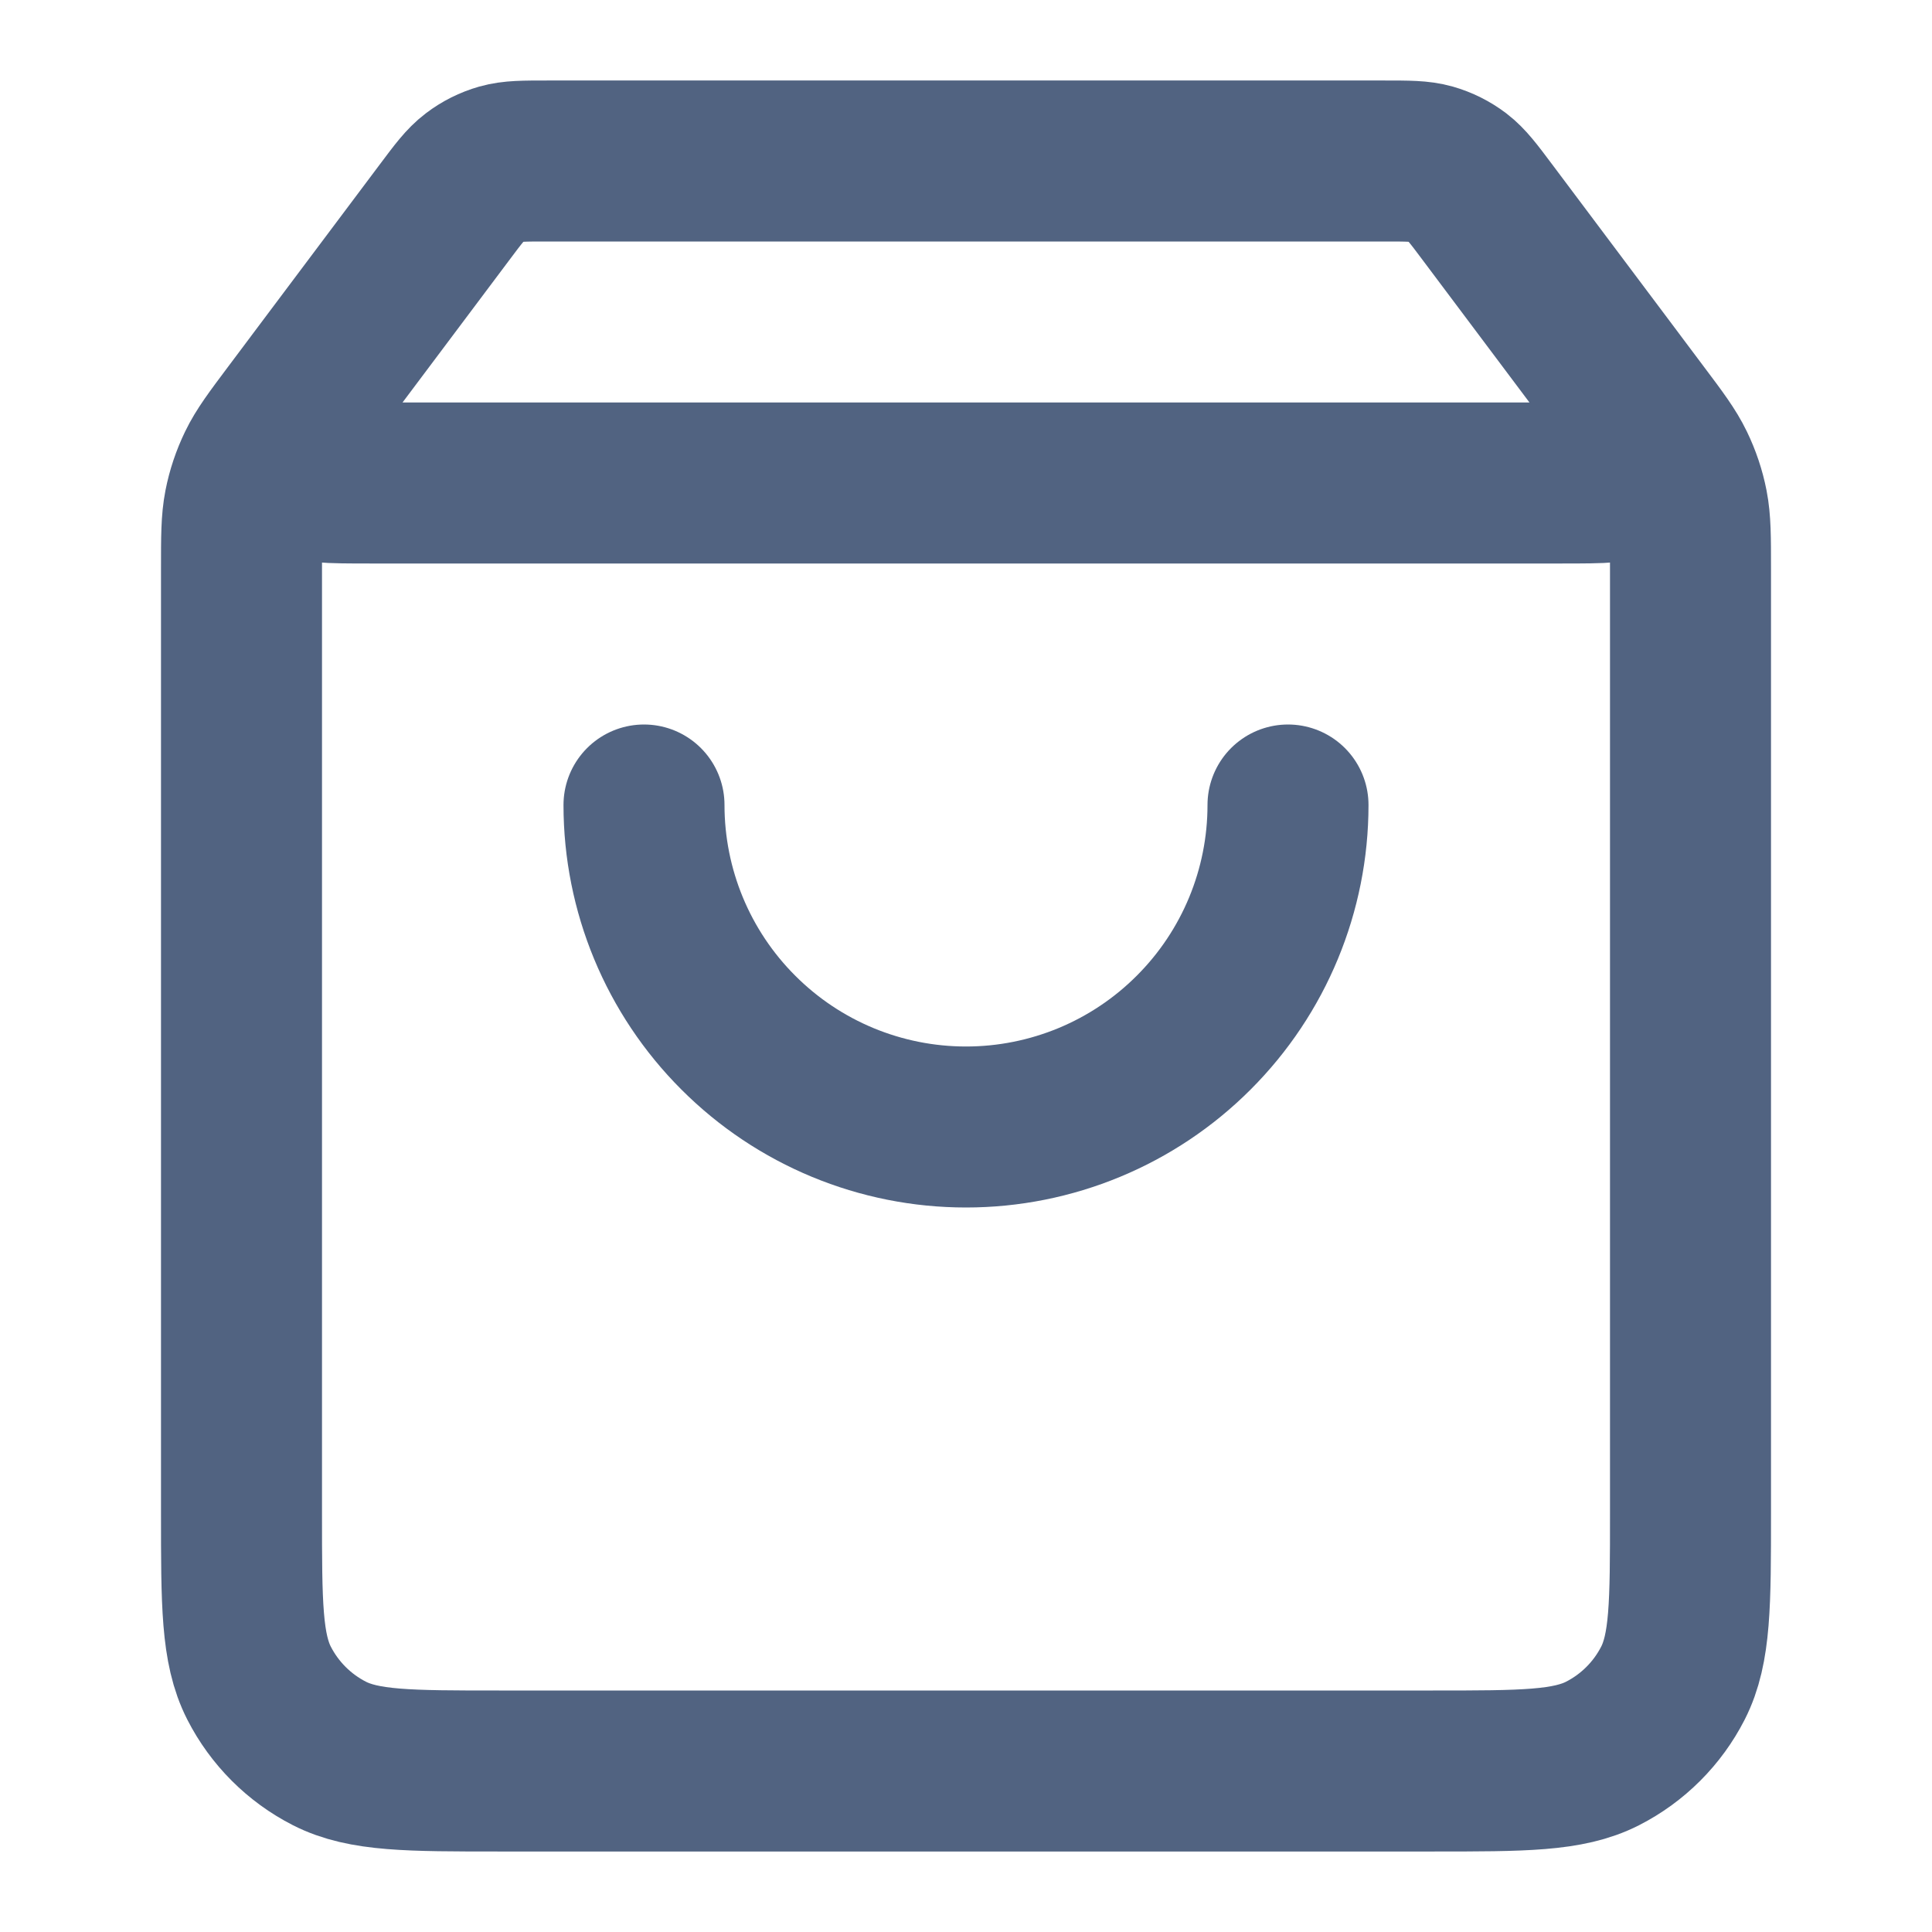
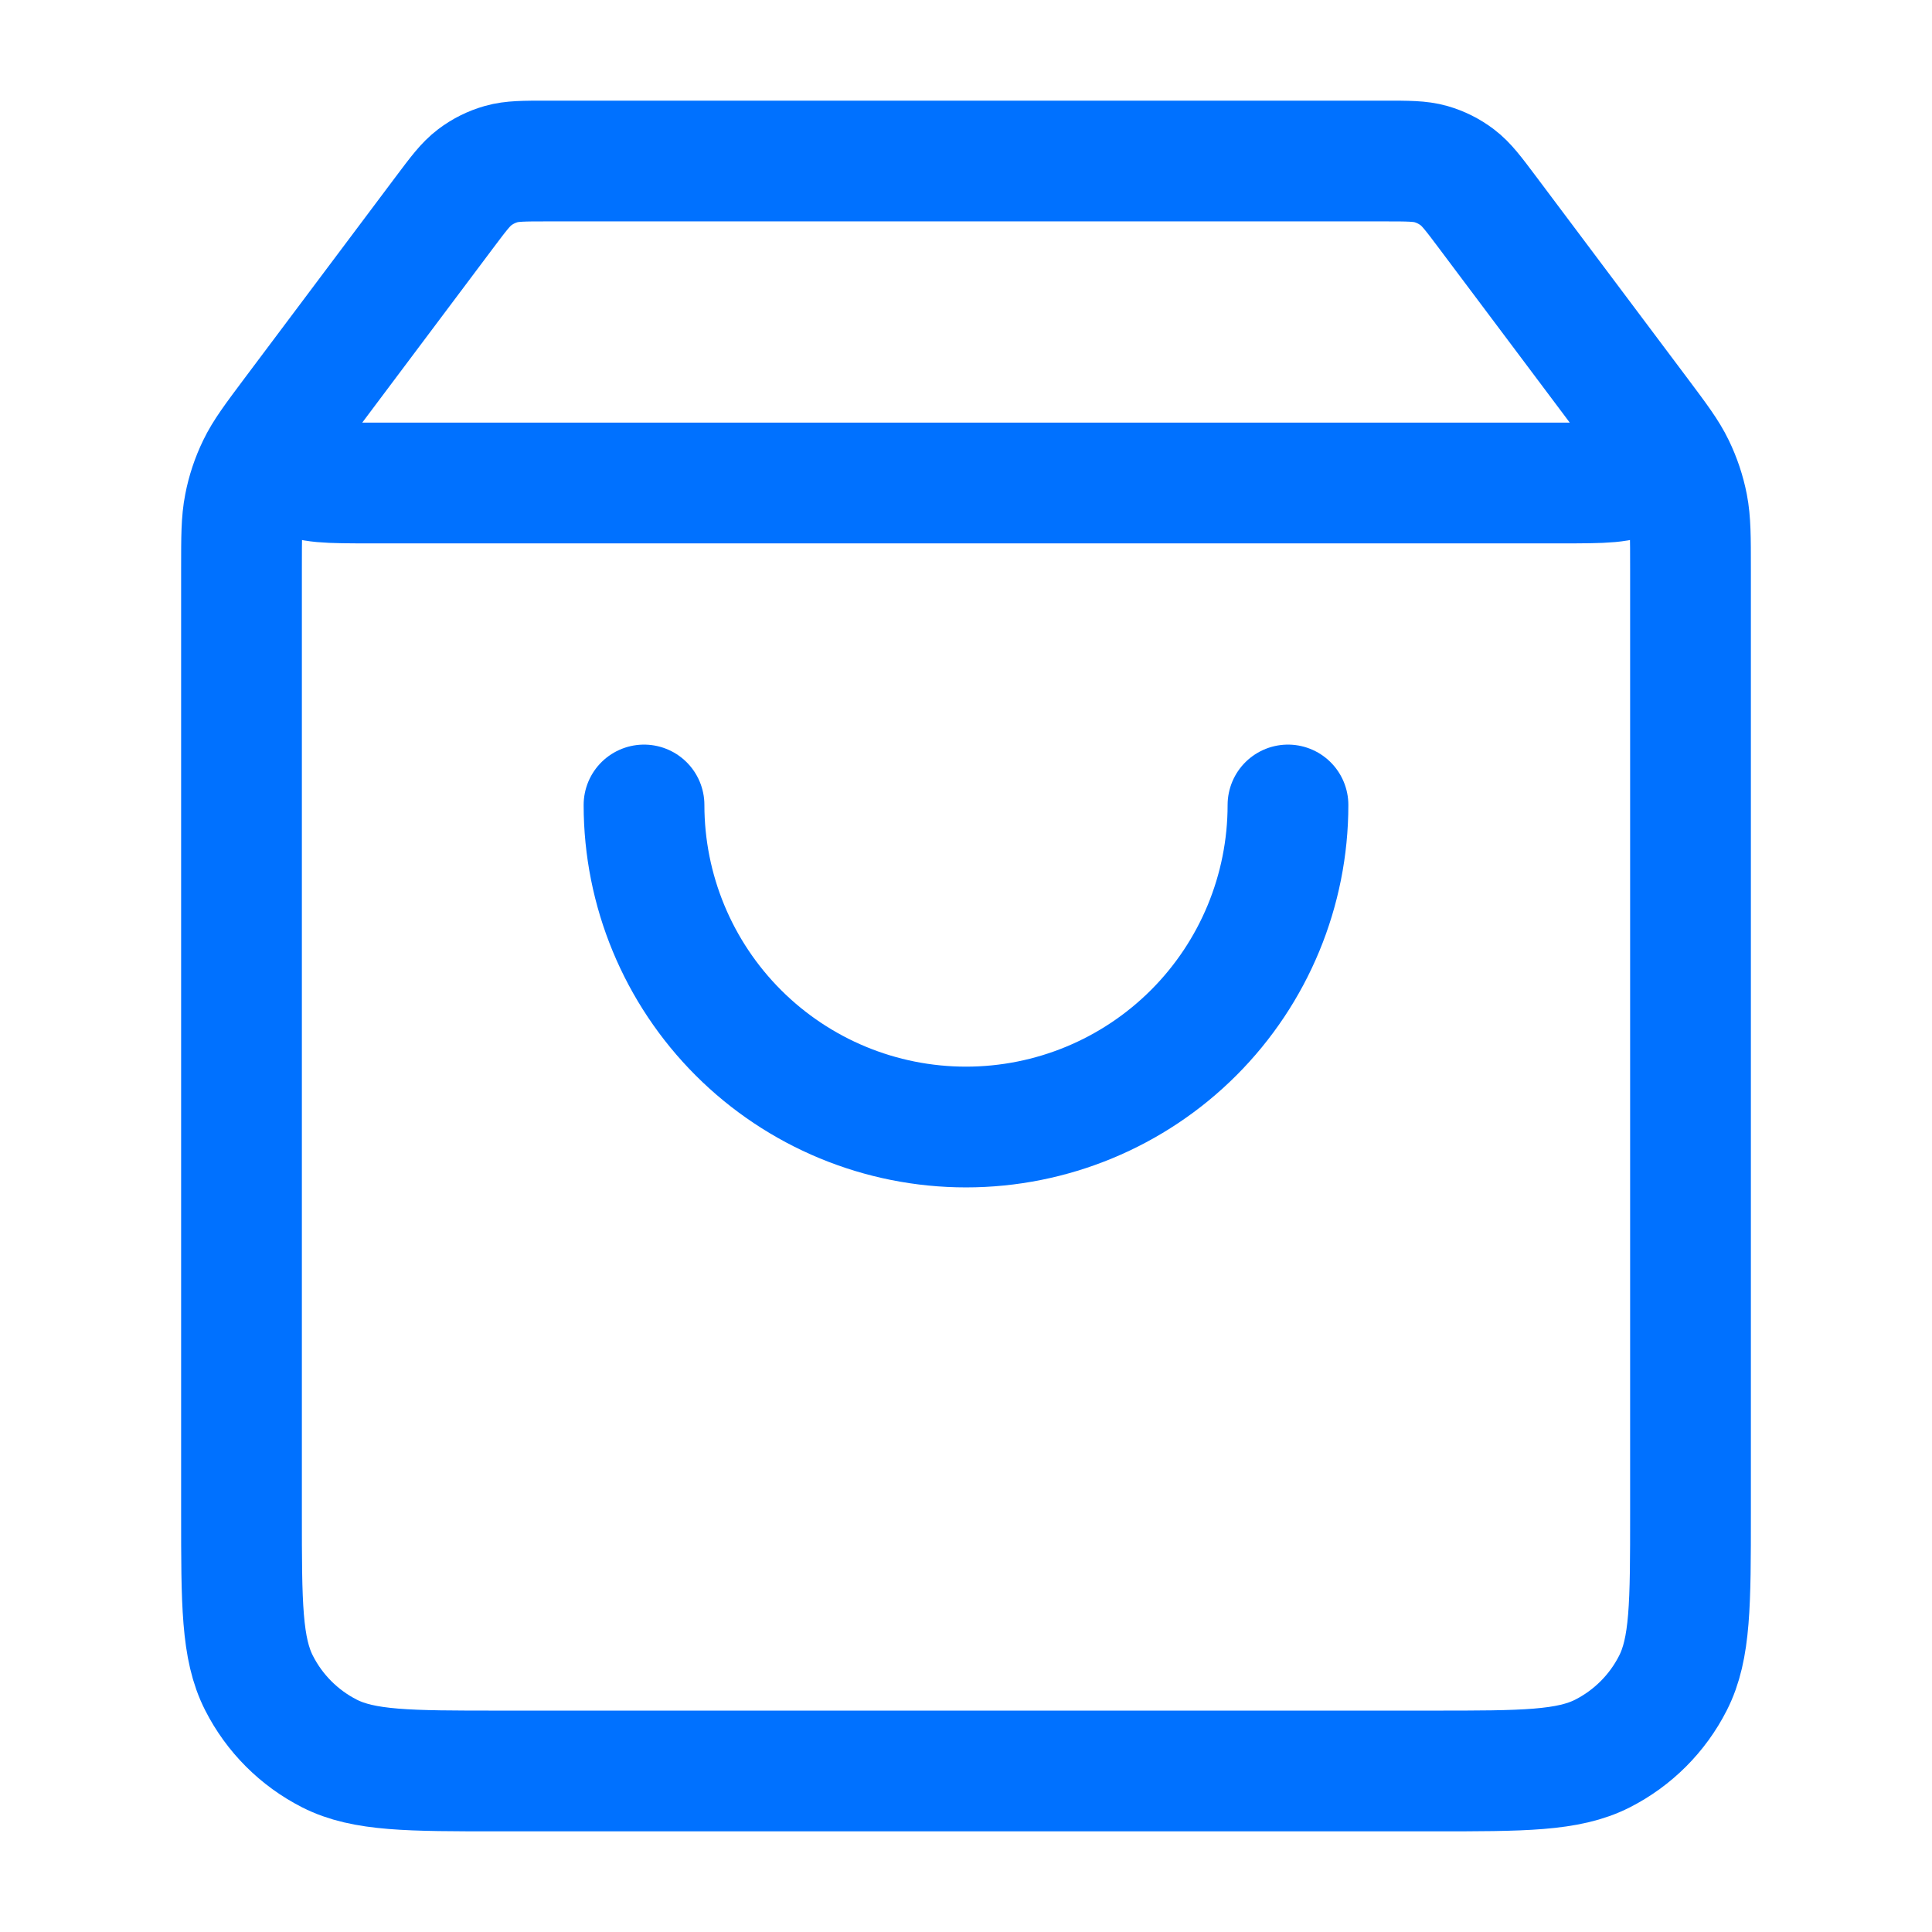
- <svg xmlns="http://www.w3.org/2000/svg" width="24" height="24" viewBox="0 0 24 24" fill="none">
-   <path d="M5.52 2.64L3.96 4.72C3.651 5.132 3.497 5.338 3.5 5.51C3.503 5.66 3.574 5.801 3.692 5.894C3.828 6 4.085 6 4.6 6H19.4C19.915 6 20.172 6 20.308 5.894C20.426 5.801 20.497 5.66 20.5 5.51C20.503 5.338 20.349 5.132 20.04 4.72L18.48 2.64M5.52 2.64C5.696 2.405 5.784 2.288 5.896 2.203C5.994 2.128 6.106 2.072 6.225 2.038C6.36 2 6.507 2 6.8 2H17.2C17.493 2 17.64 2 17.775 2.038C17.894 2.072 18.006 2.128 18.105 2.203C18.216 2.288 18.304 2.405 18.48 2.64M5.52 2.64L3.64 5.147C3.403 5.463 3.284 5.622 3.2 5.796C3.125 5.951 3.07 6.114 3.037 6.283C3 6.473 3 6.671 3 7.067L3 18.8C3 19.92 3 20.48 3.218 20.908C3.41 21.284 3.716 21.59 4.092 21.782C4.52 22 5.08 22 6.2 22L17.8 22C18.92 22 19.48 22 19.908 21.782C20.284 21.59 20.59 21.284 20.782 20.908C21 20.48 21 19.92 21 18.8V7.067C21 6.671 21 6.473 20.963 6.283C20.93 6.114 20.875 5.951 20.8 5.796C20.716 5.622 20.598 5.463 20.36 5.147L18.48 2.64M16 10C16 11.061 15.579 12.078 14.828 12.828C14.078 13.579 13.061 14 12 14C10.939 14 9.922 13.579 9.172 12.828C8.421 12.078 8 11.061 8 10" stroke="#516381" stroke-width="2" stroke-linecap="round" stroke-linejoin="round" />
+ <svg xmlns="http://www.w3.org/2000/svg" width="32" height="32" viewBox="0 0 32 32" fill="none">
+   <path d="M7.36 3.52L5.28 6.293C4.868 6.843 4.662 7.117 4.667 7.347C4.671 7.547 4.765 7.735 4.922 7.858C5.103 8 5.447 8 6.133 8H25.867C26.553 8 26.897 8 27.078 7.858C27.235 7.735 27.329 7.547 27.333 7.347C27.338 7.117 27.132 6.843 26.72 6.293L24.64 3.52M7.36 3.52C7.595 3.207 7.712 3.051 7.861 2.938C7.992 2.838 8.142 2.763 8.301 2.718C8.48 2.667 8.676 2.667 9.067 2.667H22.933C23.324 2.667 23.52 2.667 23.7 2.718C23.858 2.763 24.008 2.838 24.139 2.938C24.288 3.051 24.405 3.207 24.64 3.52M7.36 3.52L4.853 6.862C4.537 7.284 4.378 7.496 4.266 7.728C4.166 7.934 4.093 8.152 4.05 8.377C4 8.631 4 8.895 4 9.422L4 25.067C4 26.56 4 27.307 4.291 27.877C4.546 28.379 4.954 28.787 5.456 29.043C6.026 29.333 6.773 29.333 8.267 29.333L23.733 29.333C25.227 29.333 25.974 29.333 26.544 29.043C27.046 28.787 27.454 28.379 27.709 27.877C28 27.307 28 26.56 28 25.067V9.422C28 8.895 28 8.631 27.951 8.377C27.907 8.152 27.834 7.934 27.734 7.728C27.622 7.496 27.463 7.284 27.147 6.862L24.64 3.52M21.333 13.333C21.333 14.748 20.771 16.105 19.771 17.105C18.771 18.105 17.415 18.667 16 18.667C14.585 18.667 13.229 18.105 12.229 17.105C11.229 16.105 10.667 14.748 10.667 13.333" stroke="#0071FF" stroke-width="2" stroke-linecap="round" stroke-linejoin="round" />
</svg>
